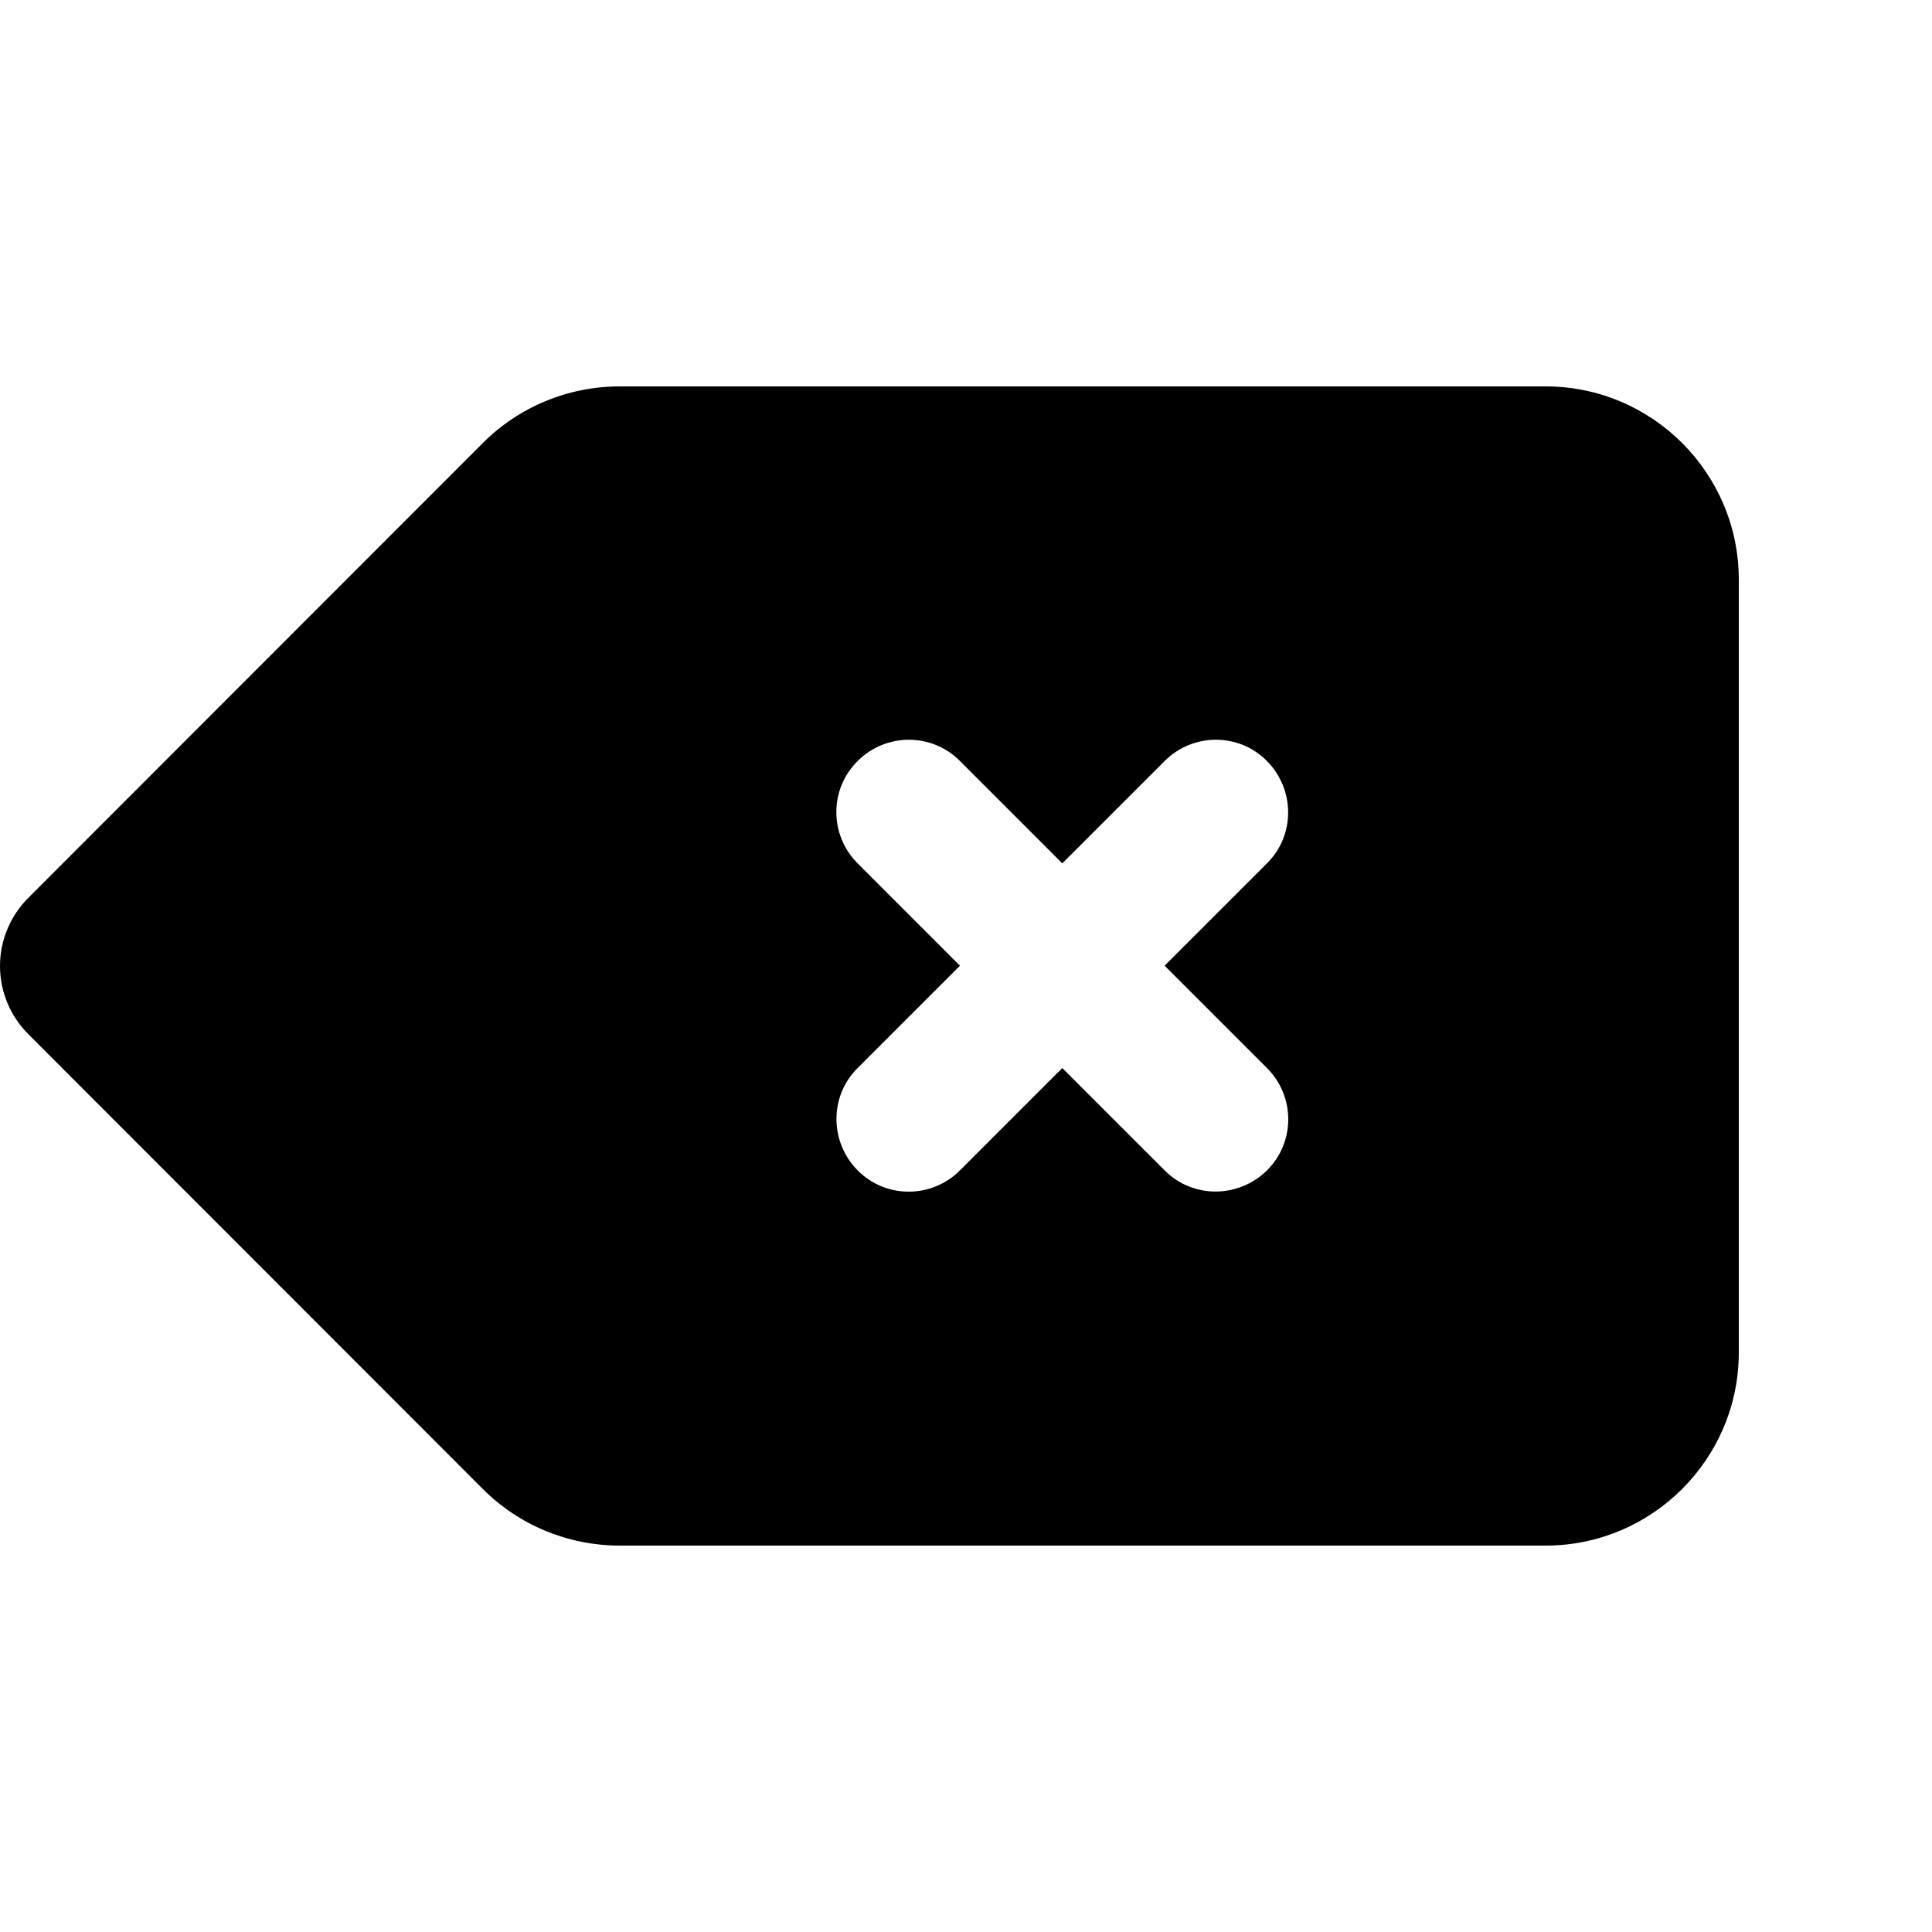
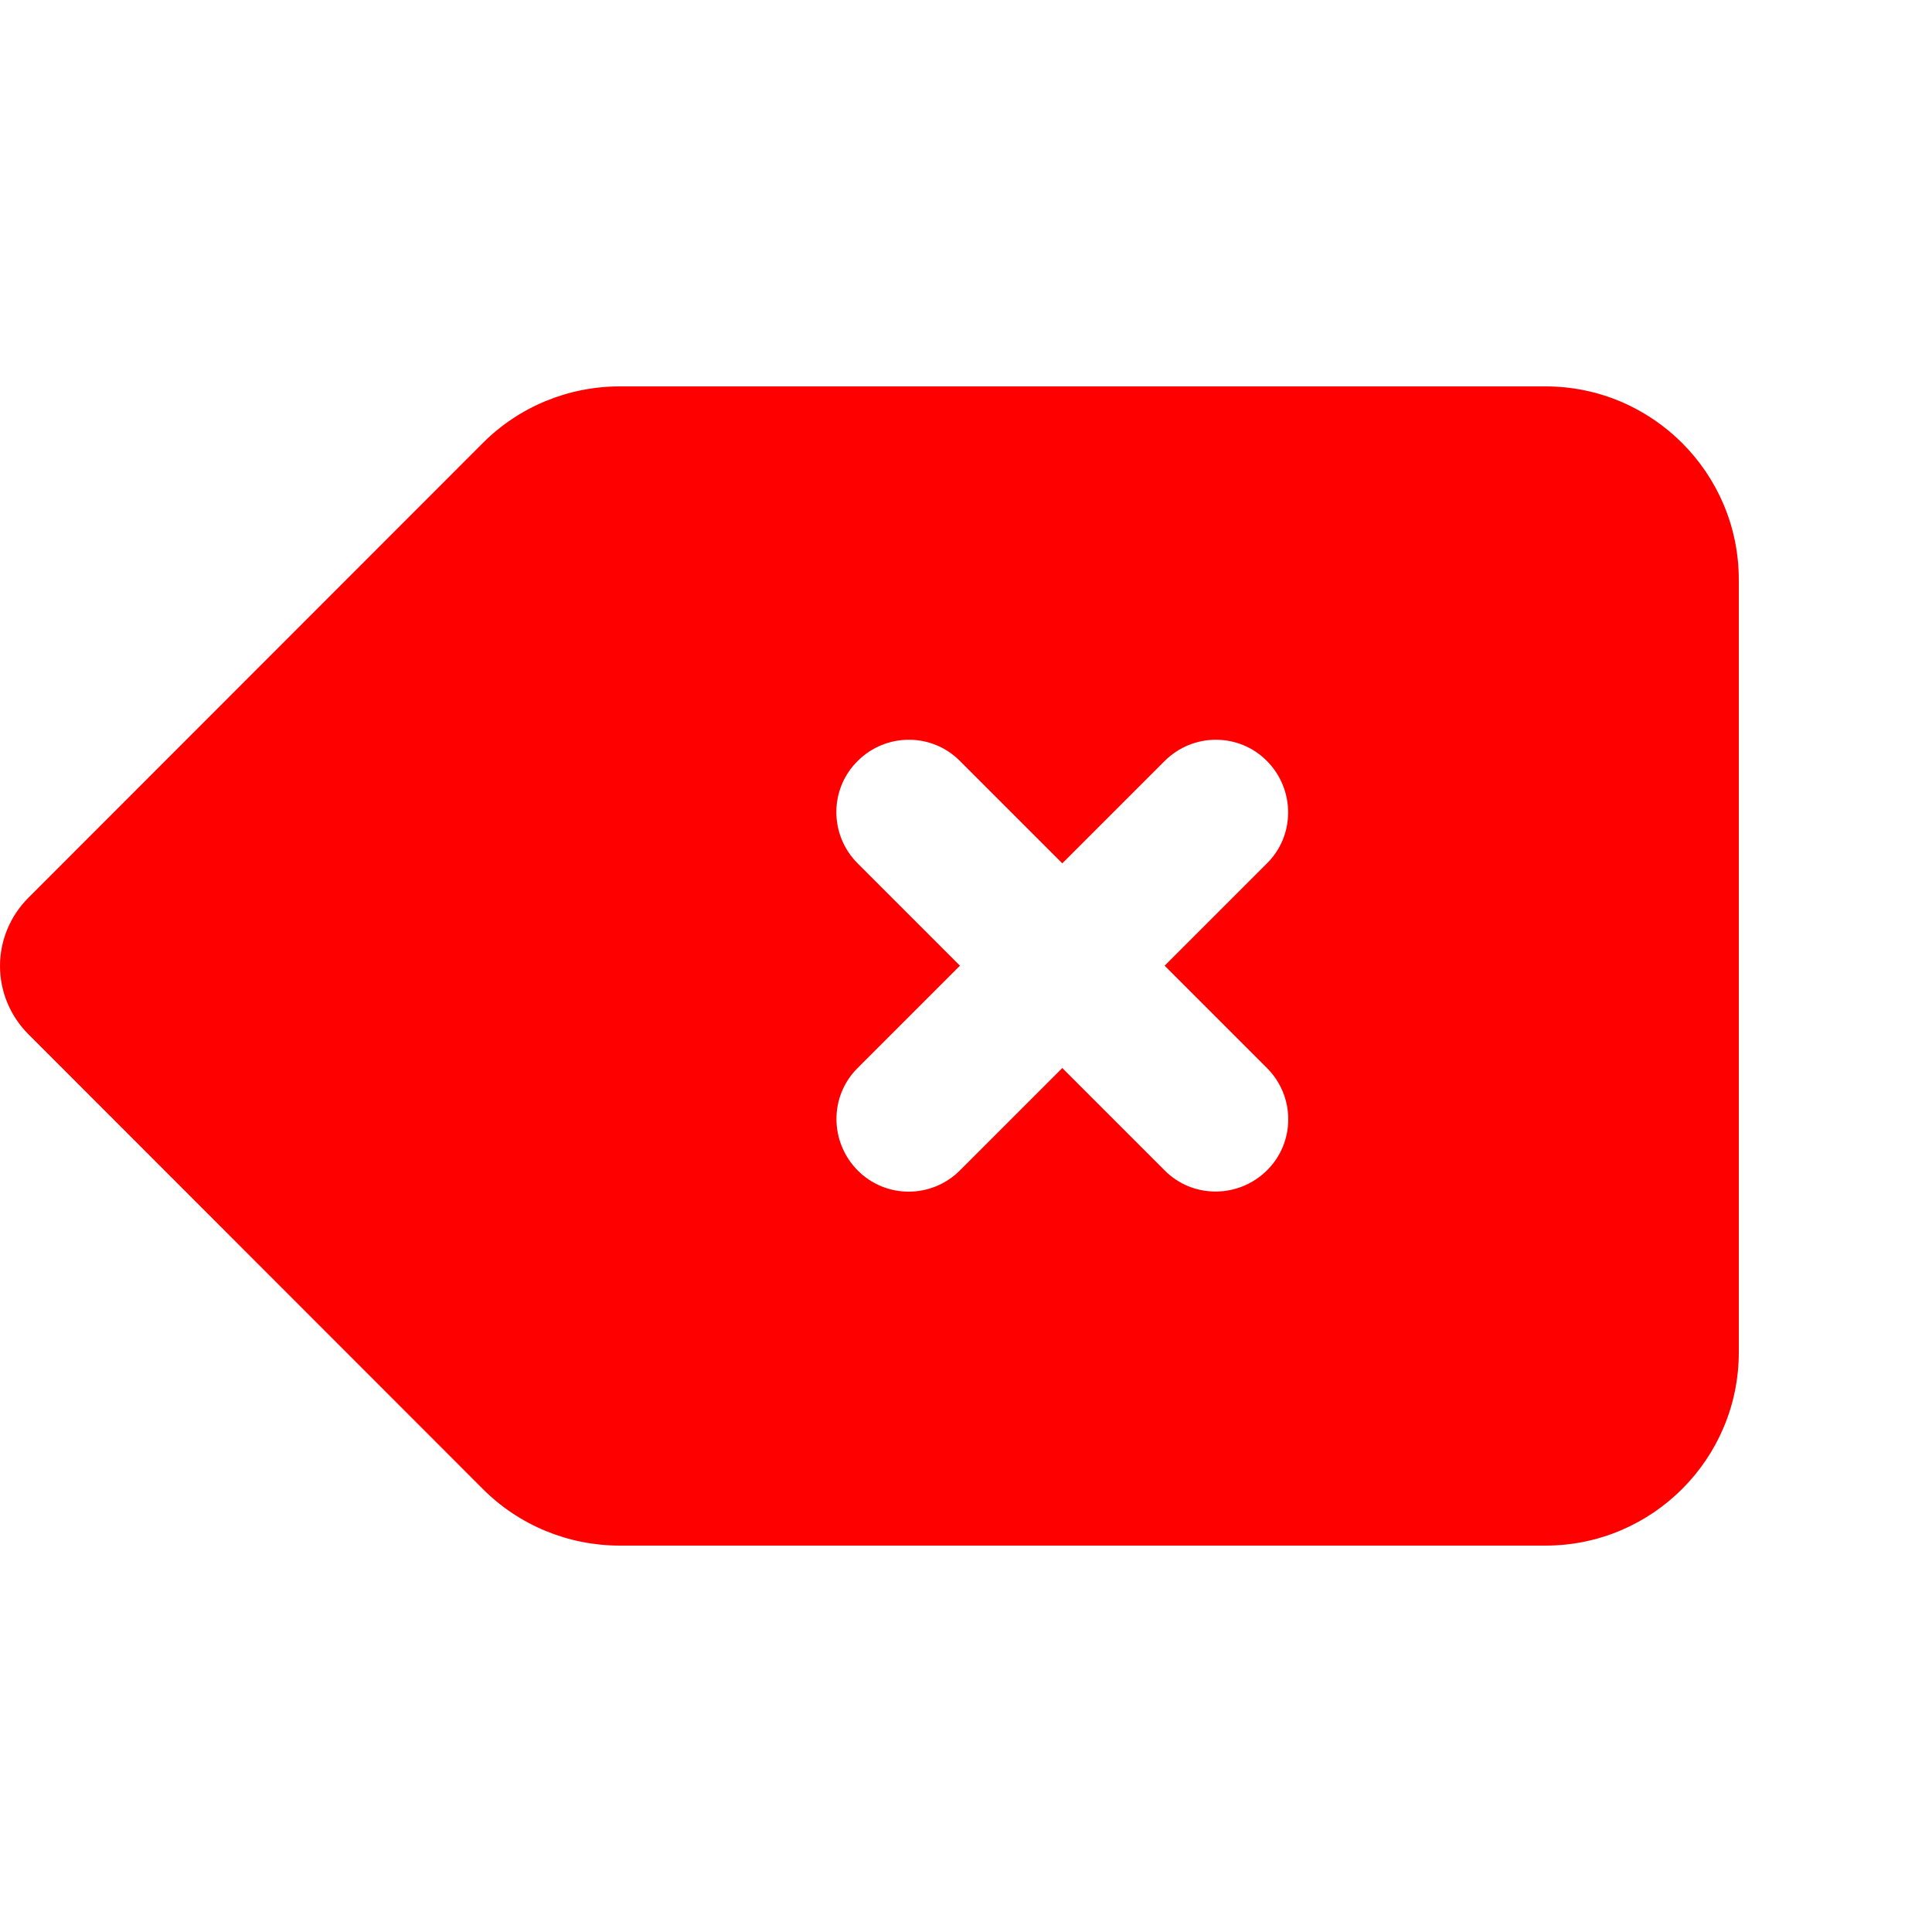
- <svg xmlns="http://www.w3.org/2000/svg" viewBox="0 0 640 640">
+ <svg xmlns="http://www.w3.org/2000/svg" viewBox="0 0 640 640" fill="red">
  <path d="M576 192C576 156.7 547.3 128 512 128L205.3 128C188.3 128 172 134.7 160 146.7L9.4 297.4C3.4 303.4 0 311.5 0 320C0 328.5 3.4 336.6 9.4 342.6L160 493.3C172 505.3 188.3 512 205.3 512L512 512C547.3 512 576 483.3 576 448L576 192zM284.1 252.1C293.5 242.7 308.7 242.7 318 252.1L351.9 286L385.8 252.1C395.2 242.7 410.4 242.7 419.7 252.1C429 261.5 429.1 276.7 419.7 286L385.8 319.9L419.7 353.8C429.1 363.2 429.1 378.4 419.7 387.7C410.3 397 395.1 397.1 385.8 387.7L351.9 353.8L318 387.7C308.6 397.1 293.4 397.1 284.1 387.7C274.8 378.3 274.7 363.1 284.1 353.8L318 319.9L284.1 286C274.7 276.6 274.7 261.4 284.1 252.1z" />
</svg>
